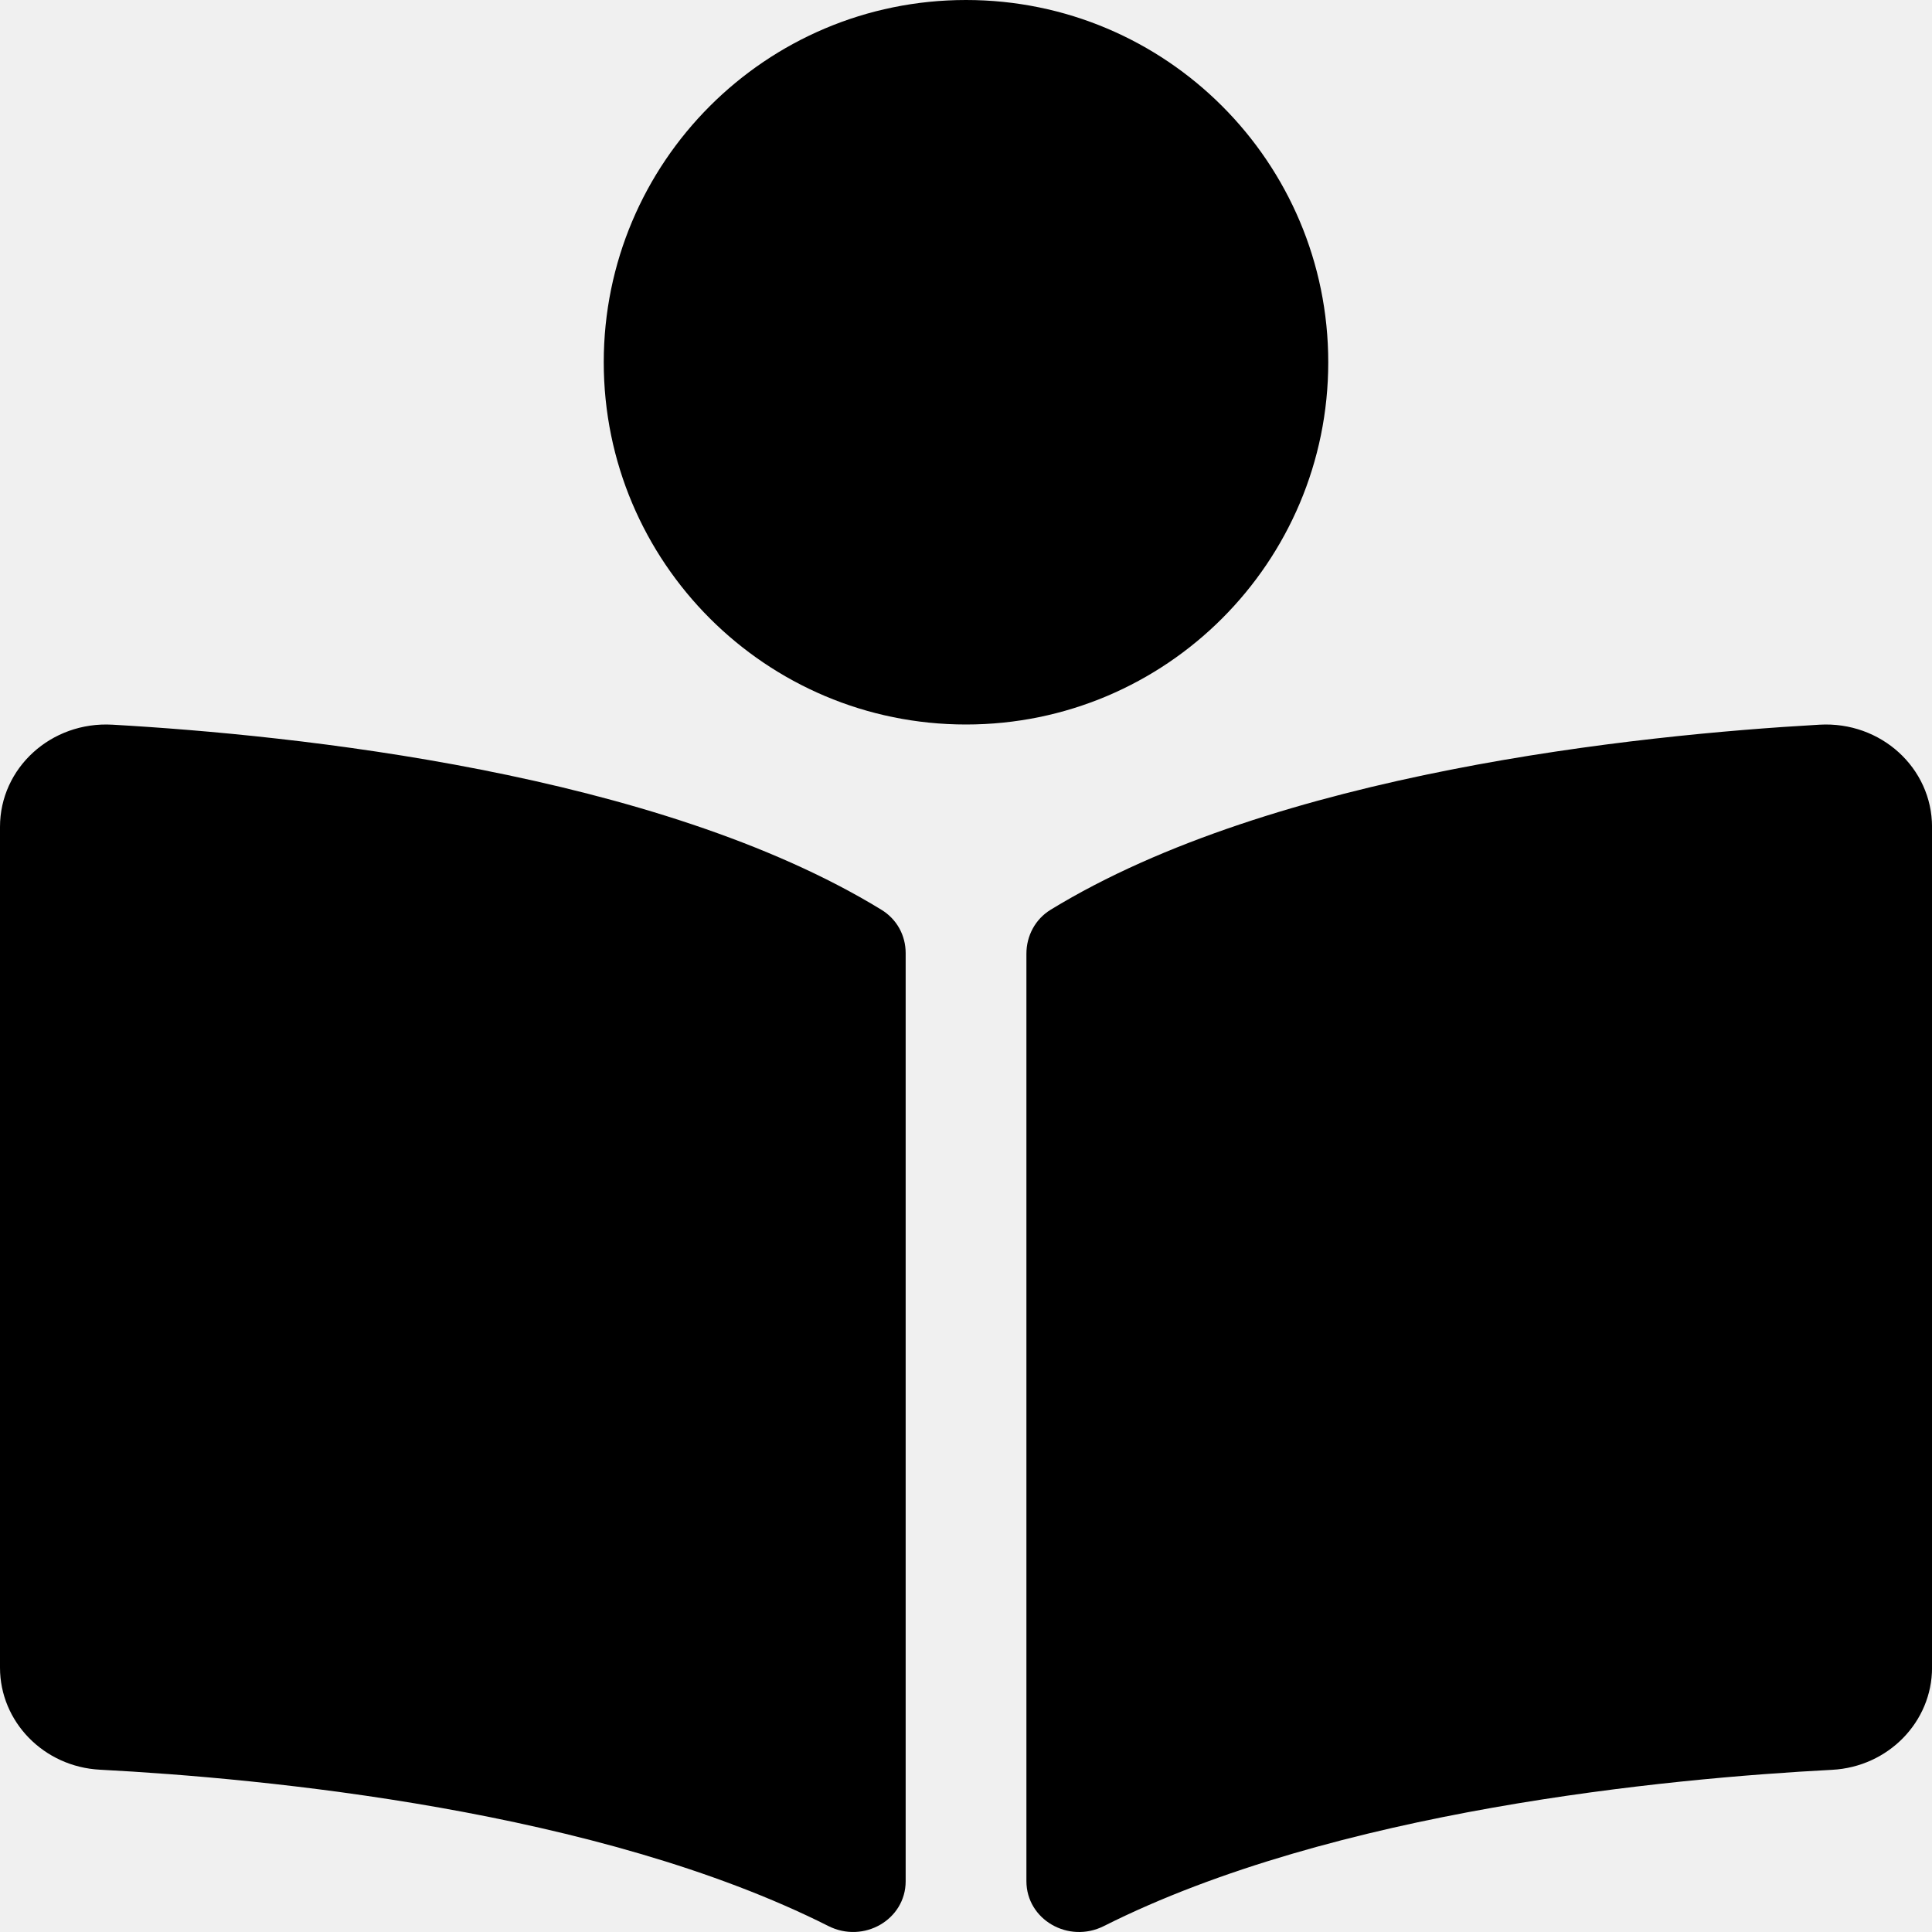
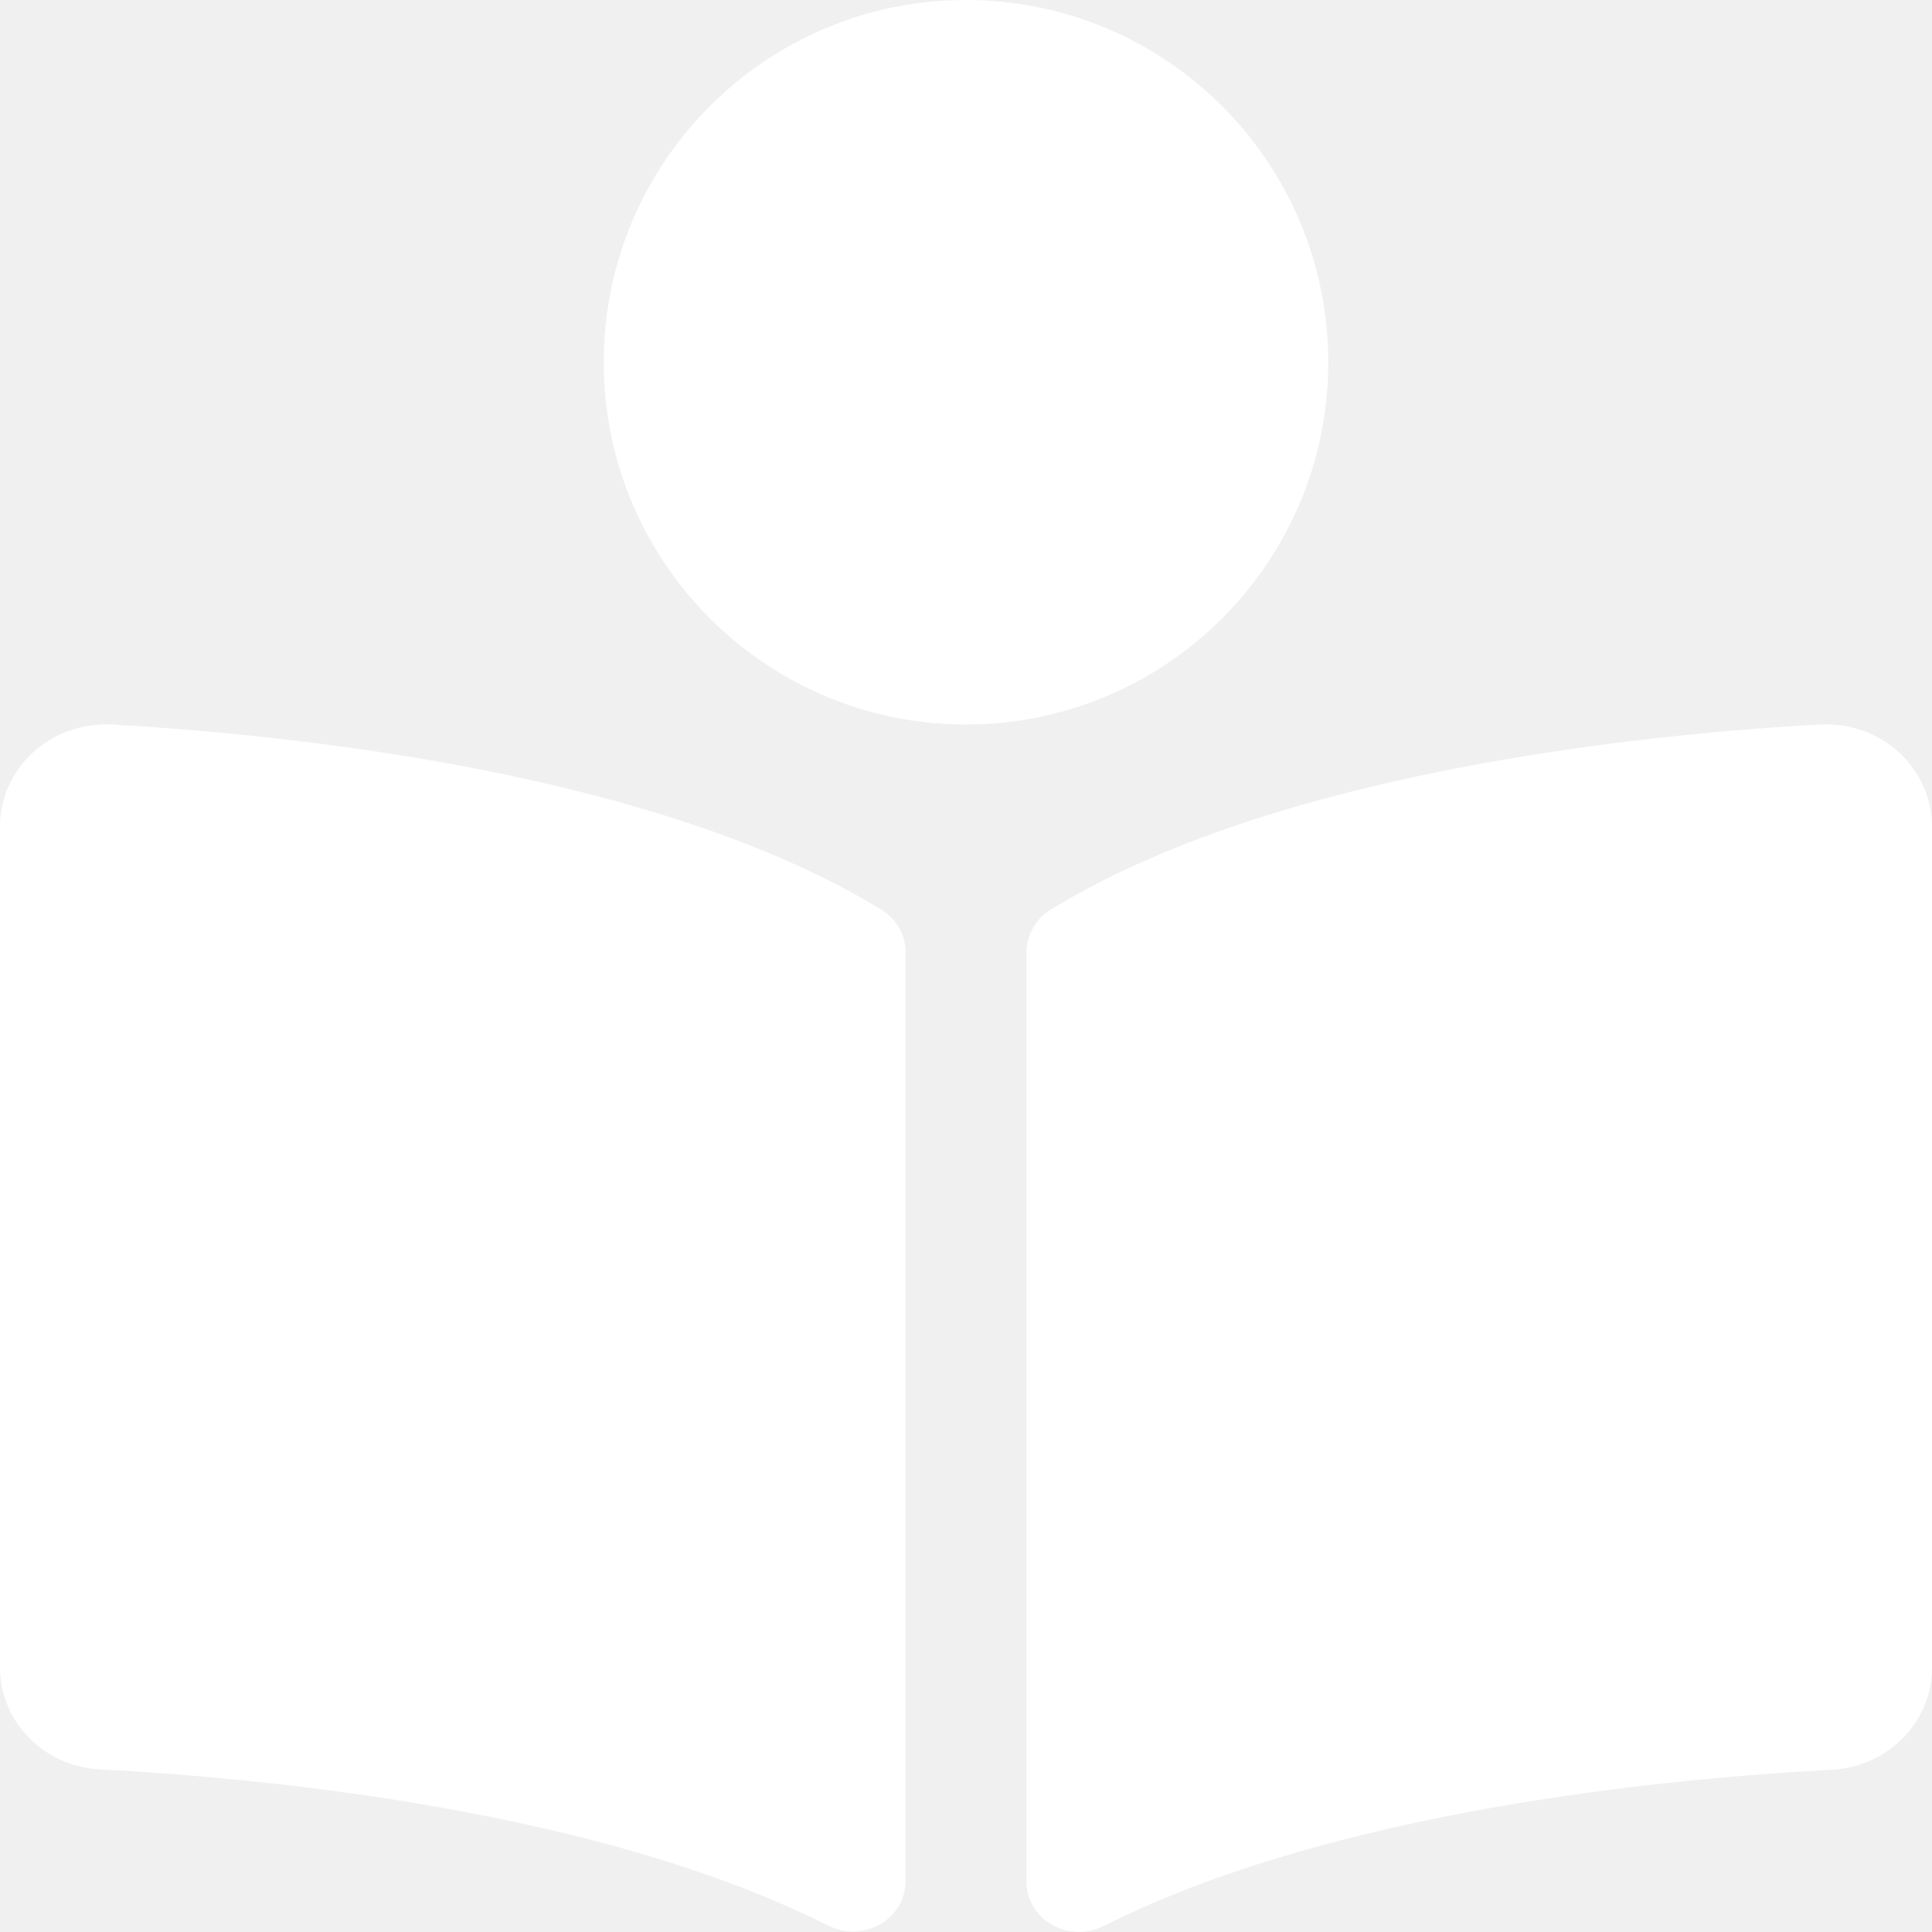
- <svg xmlns="http://www.w3.org/2000/svg" aria-hidden="true" data-prefix="fas" data-icon="book-reader" class="svg-inline--fa fa-book-reader fa-w-16" role="img" viewBox="0 0 512 512">
-   <path fill="currentColor" d="M352 96c0-53.02-42.98-96-96-96s-96 42.98-96 96 42.98 96 96 96 96-42.98 96-96zM233.59 241.1c-59.33-36.32-155.43-46.3-203.79-49.05C13.55 191.13 0 203.51 0 219.14v222.8c0 14.33 11.59 26.28 26.49 27.05 43.66 2.29 131.99 10.68 193.04 41.43 9.37 4.72 20.48-1.71 20.48-11.87V252.56c-.01-4.67-2.32-8.95-6.42-11.46zm248.61-49.05c-48.35 2.74-144.46 12.73-203.78 49.05-4.1 2.51-6.41 6.96-6.41 11.63v245.79c0 10.19 11.14 16.63 20.54 11.9 61.04-30.72 149.32-39.11 192.97-41.4 14.9-.78 26.49-12.73 26.49-27.06V219.14c-.01-15.63-13.56-28.01-29.81-27.09z" />
+ <svg xmlns="http://www.w3.org/2000/svg" version="1.1" id="Layer_1" x="0px" y="0px" viewBox="-49 141 512 512" style="enable-background:new -49 141 512 512;" xml:space="preserve">
+   <style type="text/css">
+ 	.st0{fill:#FFFFFF;}
+ </style>
+   <path class="st0" d="M303,237c0-53-43-96-96-96s-96,43-96,96s43,96,96,96S303,290,303,237z M184.6,382.1  C125.3,345.8,29.2,335.8-19.2,333c-16.3-0.9-29.8,11.5-29.8,27.1v222.8c0,14.3,11.6,26.3,26.5,27c43.7,2.3,132,10.7,193,41.4  c9.4,4.7,20.5-1.7,20.5-11.9v-246C191,388.9,188.7,384.6,184.6,382.1L184.6,382.1z M433.2,333c-48.4,2.7-144.5,12.7-203.8,49.1  c-4.1,2.5-6.4,7-6.4,11.6v245.8c0,10.2,11.1,16.6,20.5,11.9c61-30.7,149.3-39.1,193-41.4c14.9-0.8,26.5-12.7,26.5-27.1V360.1  C463,344.5,449.5,332.1,433.2,333z" />
</svg>
